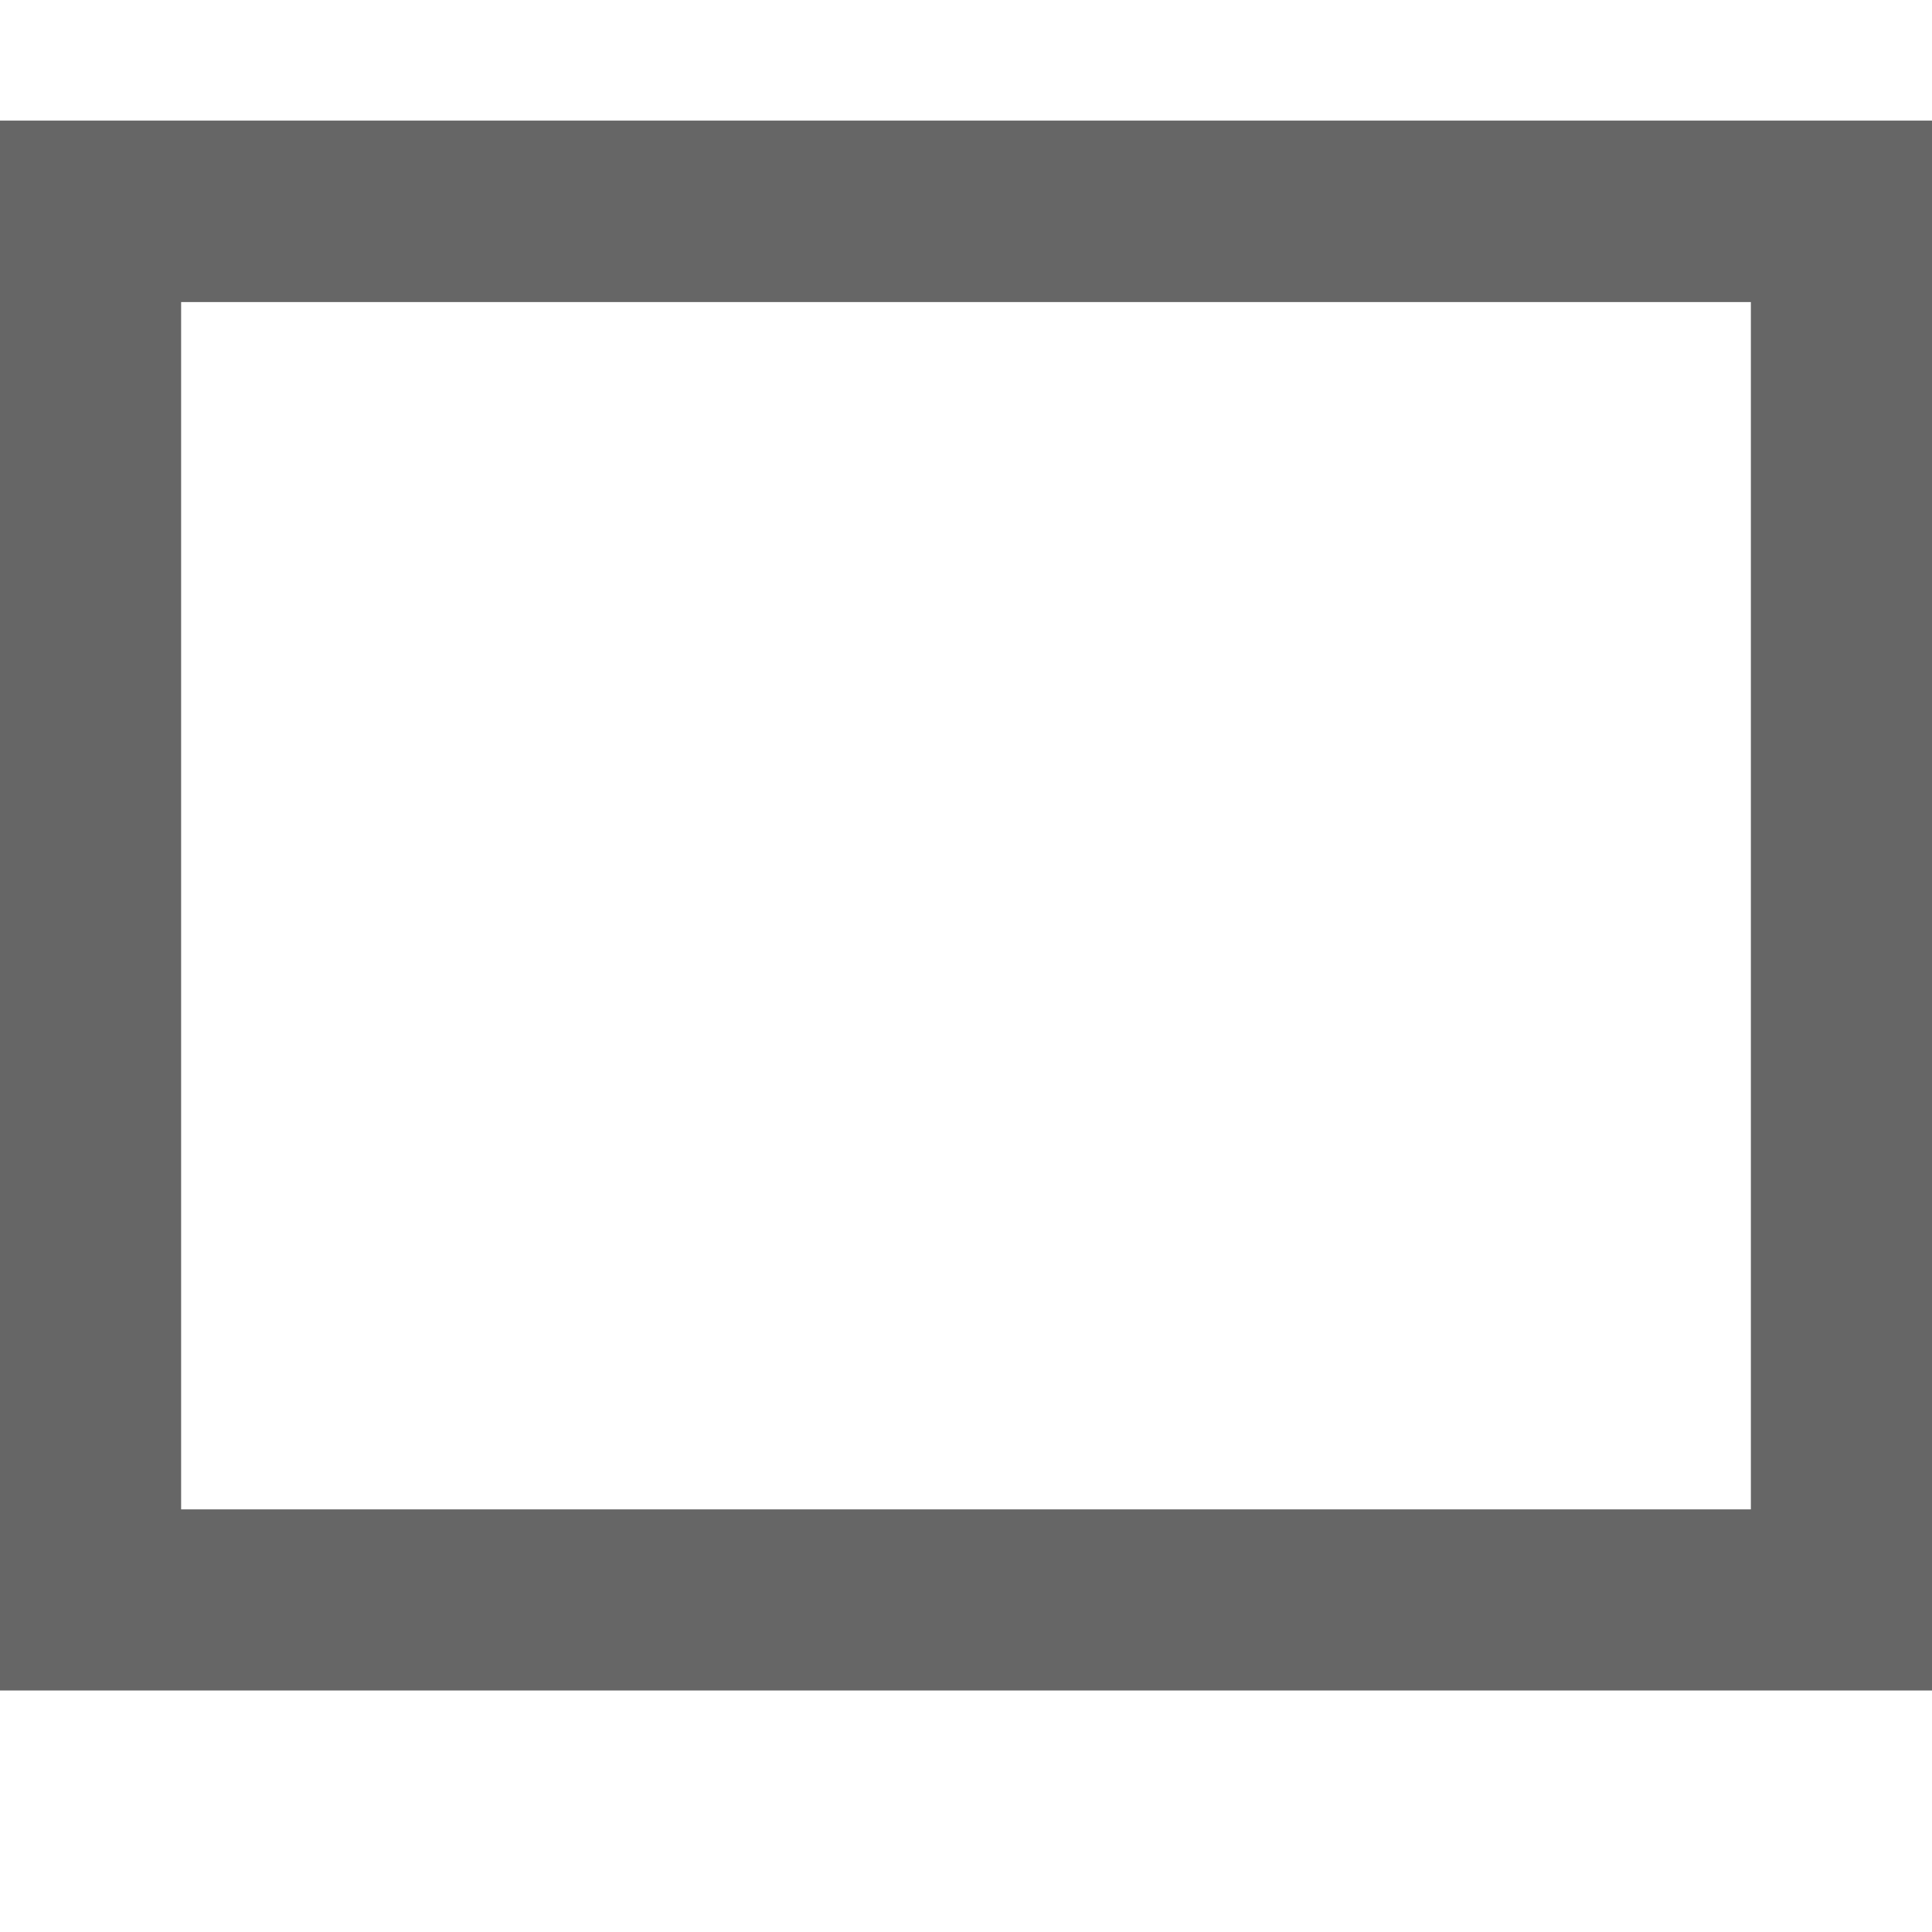
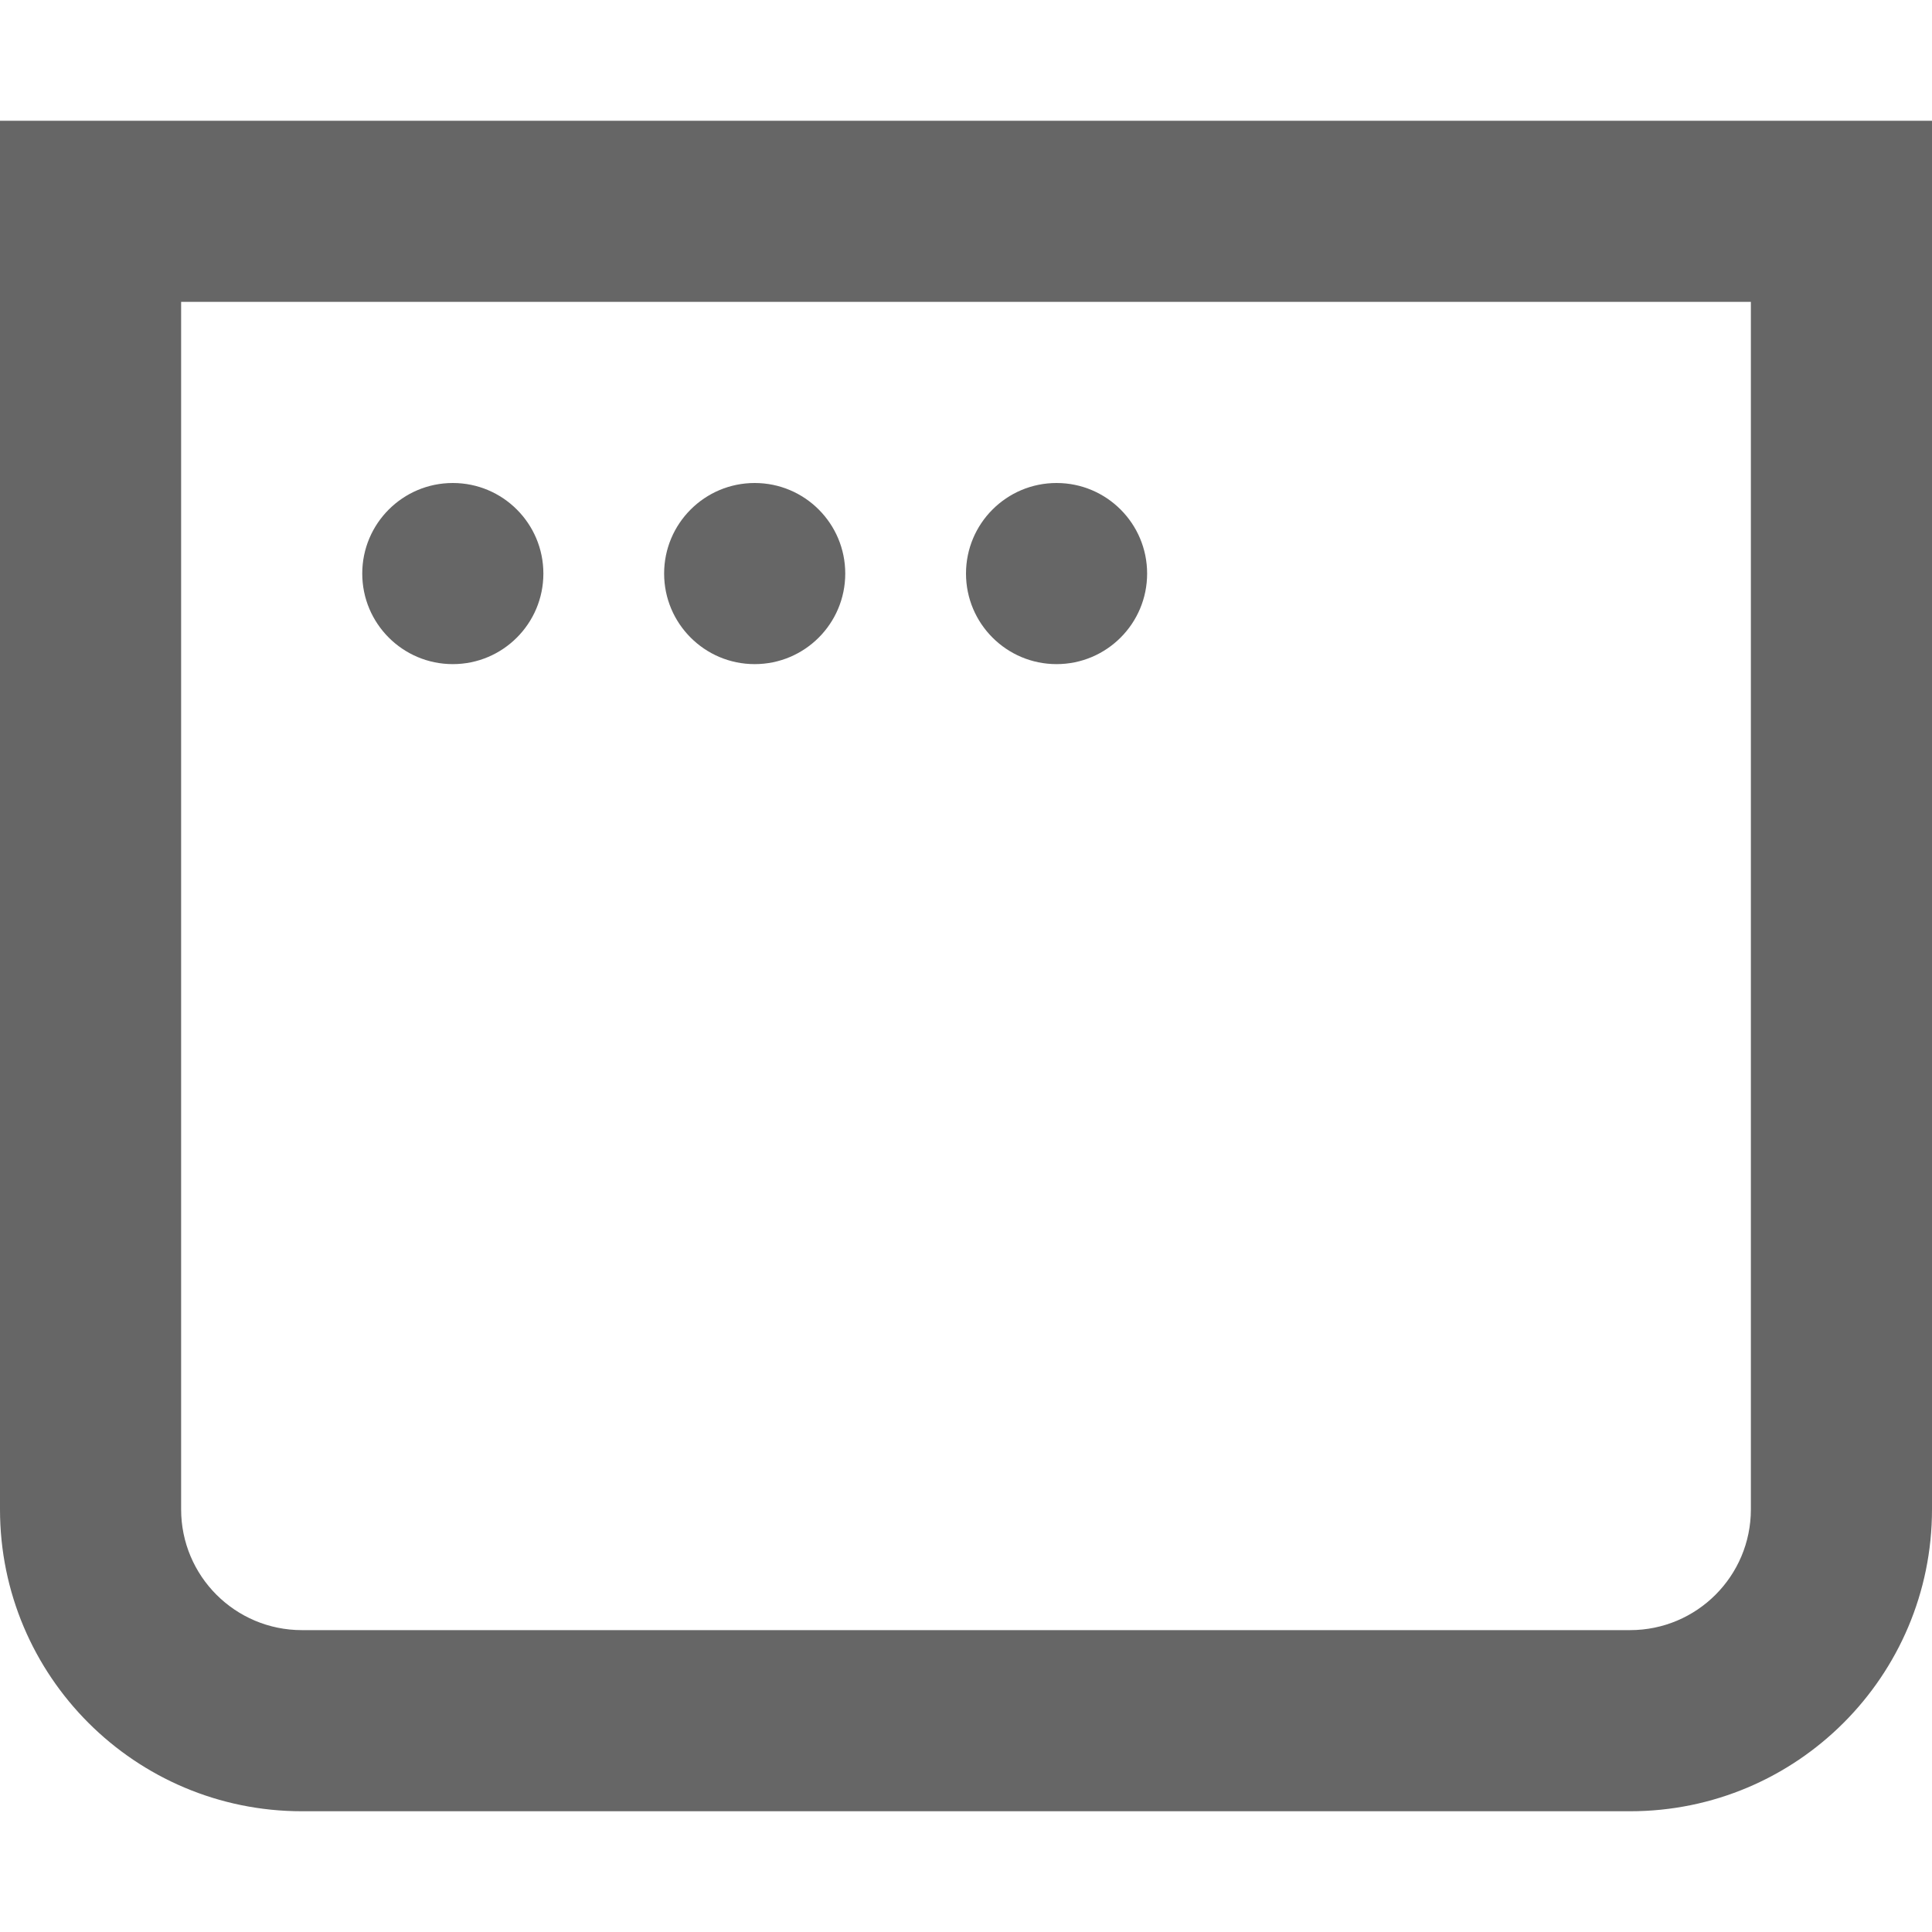
<svg xmlns="http://www.w3.org/2000/svg" fill="none" viewBox="0 0 16 16">
-   <path fill-rule="evenodd" clip-rule="evenodd" d="M1.5 2.5h13v10h-13zM0 1h16v13H0z" fill="#666" />
-   <path fill-rule="evenodd" clip-rule="evenodd" d="M0 1h16v1.5H0z" fill="#666" />
+   <path fill-rule="evenodd" clip-rule="evenodd" d="M1.5 2.5h13v10a1 1 0 0 1-1 1h-11a1 1 0 0 1-1-1zM0 1h16v11.5a2.5 2.5 0 0 1-2.5 2.5h-11A2.5 2.5 0 0 1 0 12.5zm3.75 4.5a.75.75 0 1 0 0-1.5.75.75 0 0 0 0 1.5M7 4.75a.75.75 0 1 1-1.5 0 .75.75 0 0 1 1.5 0m1.75.75a.75.75 0 1 0 0-1.5.75.75 0 0 0 0 1.5" fill="#666" />
</svg>
